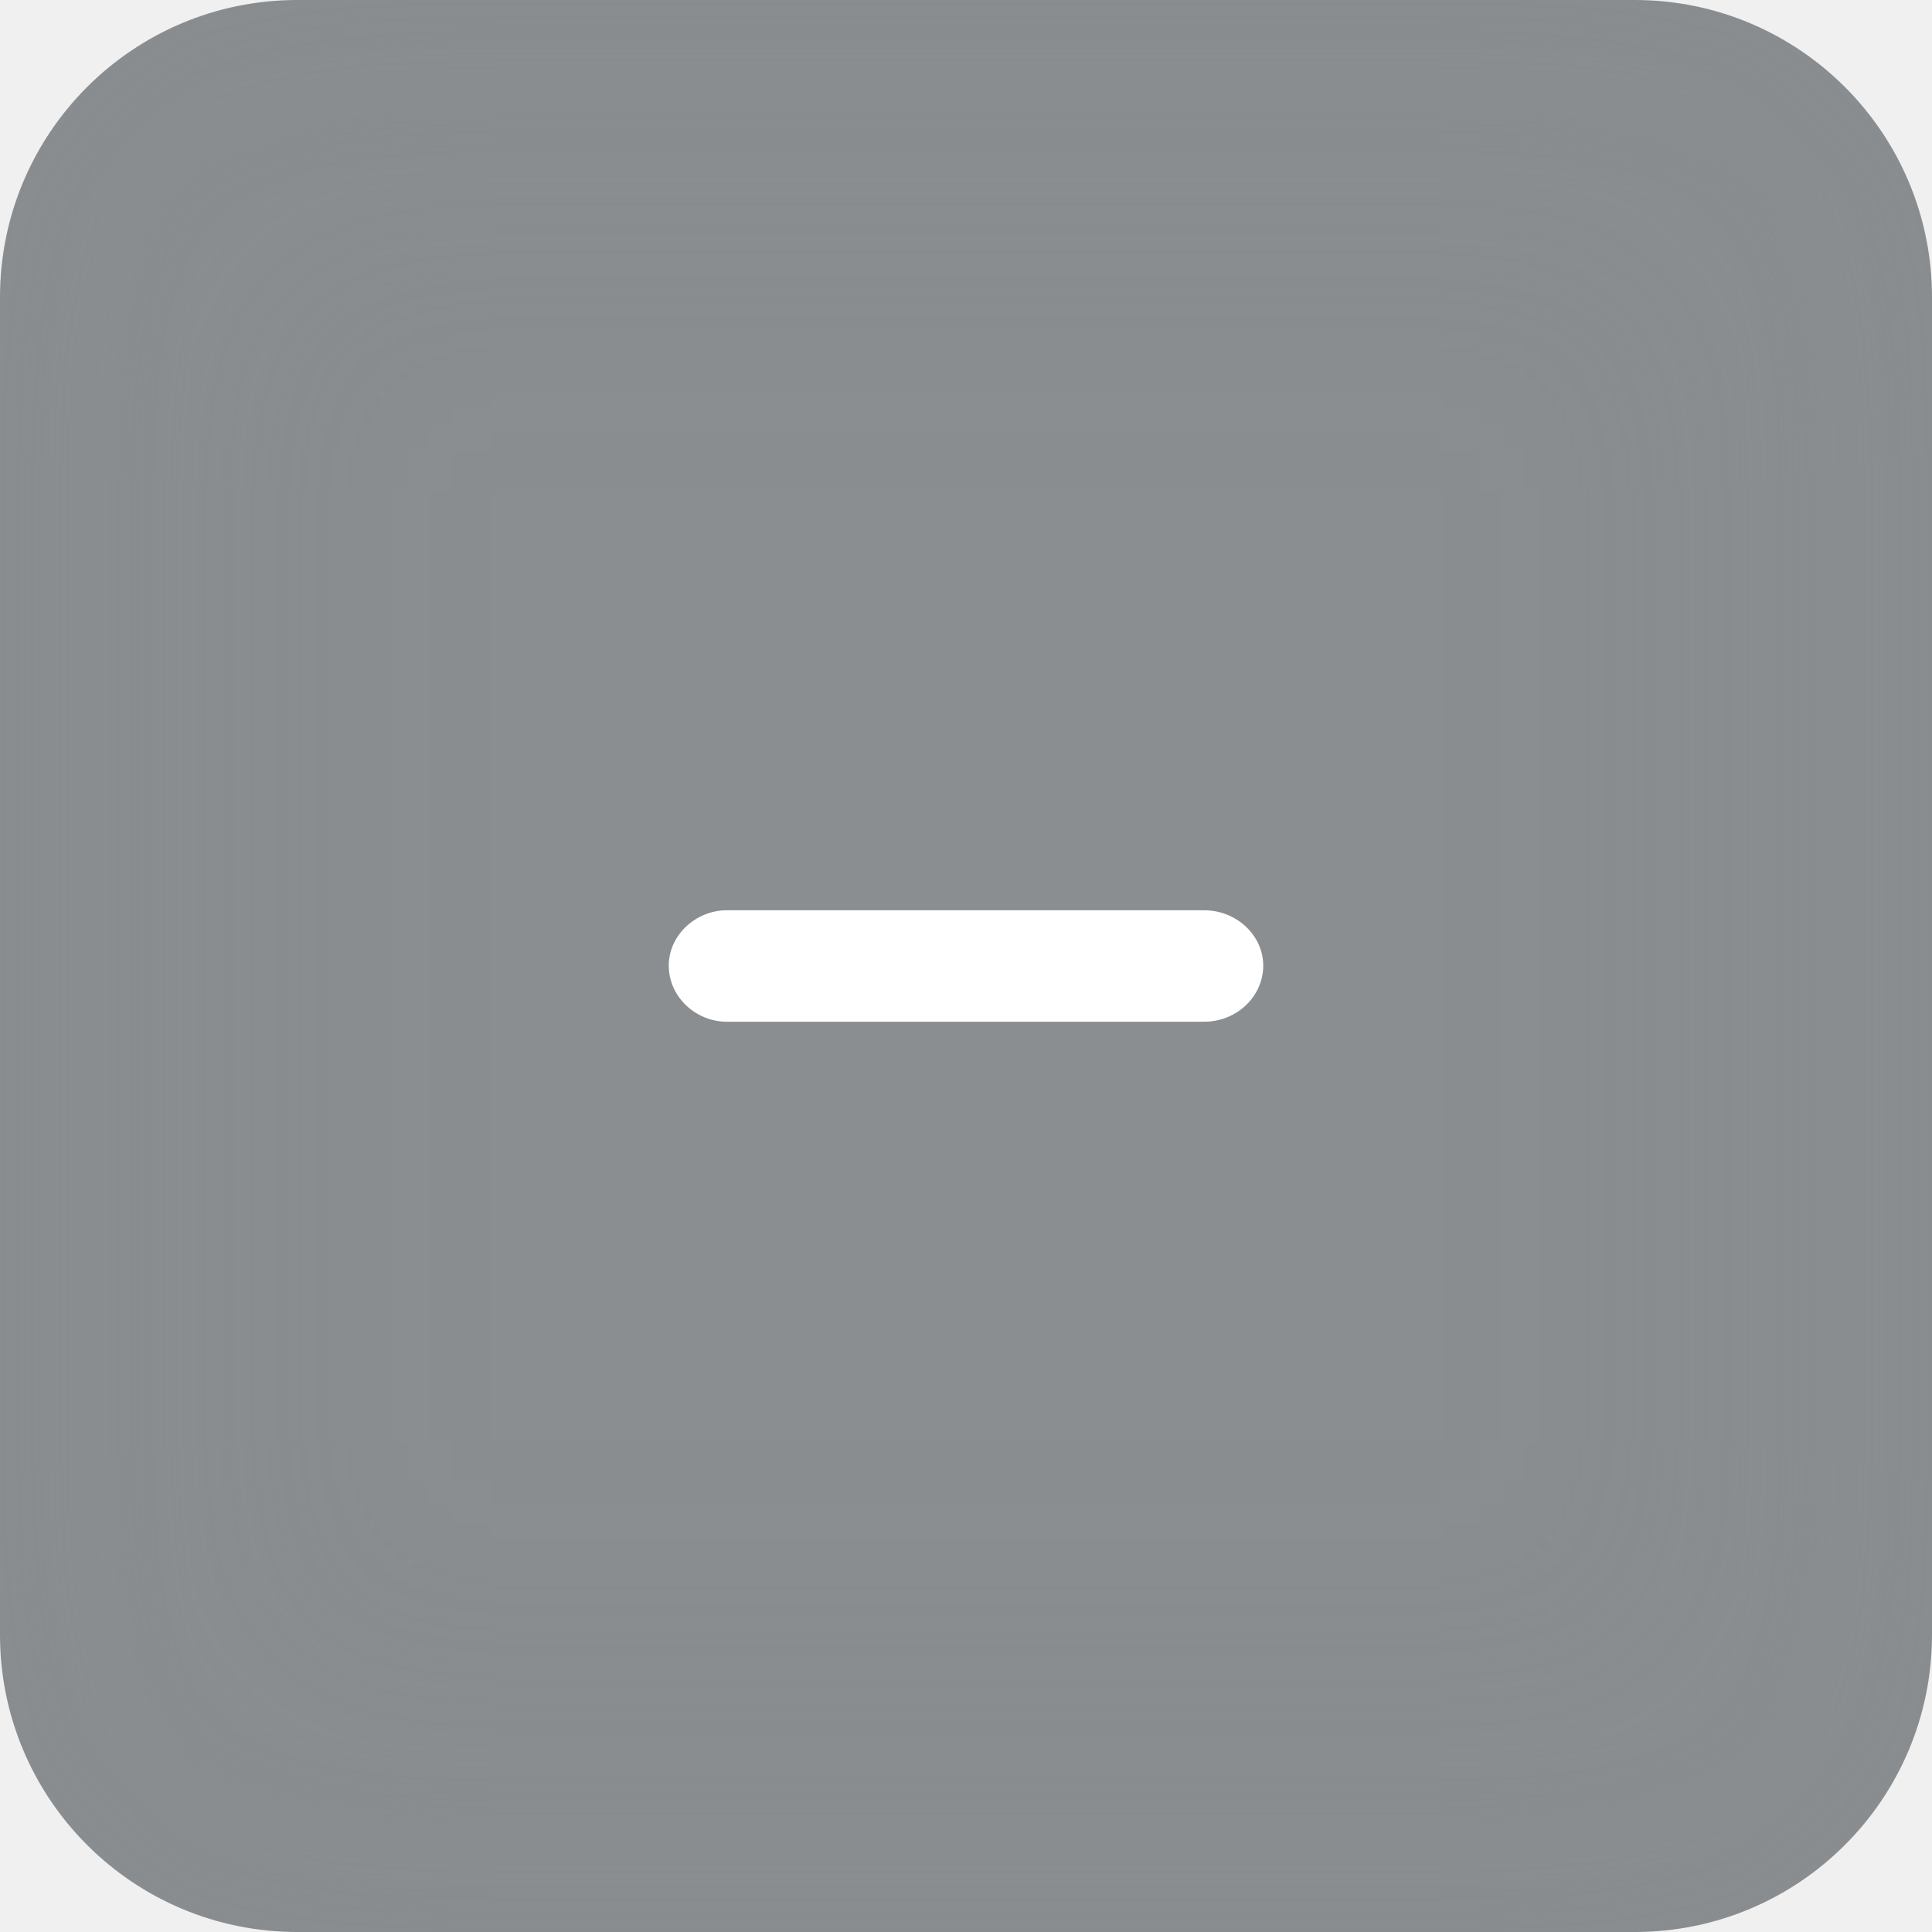
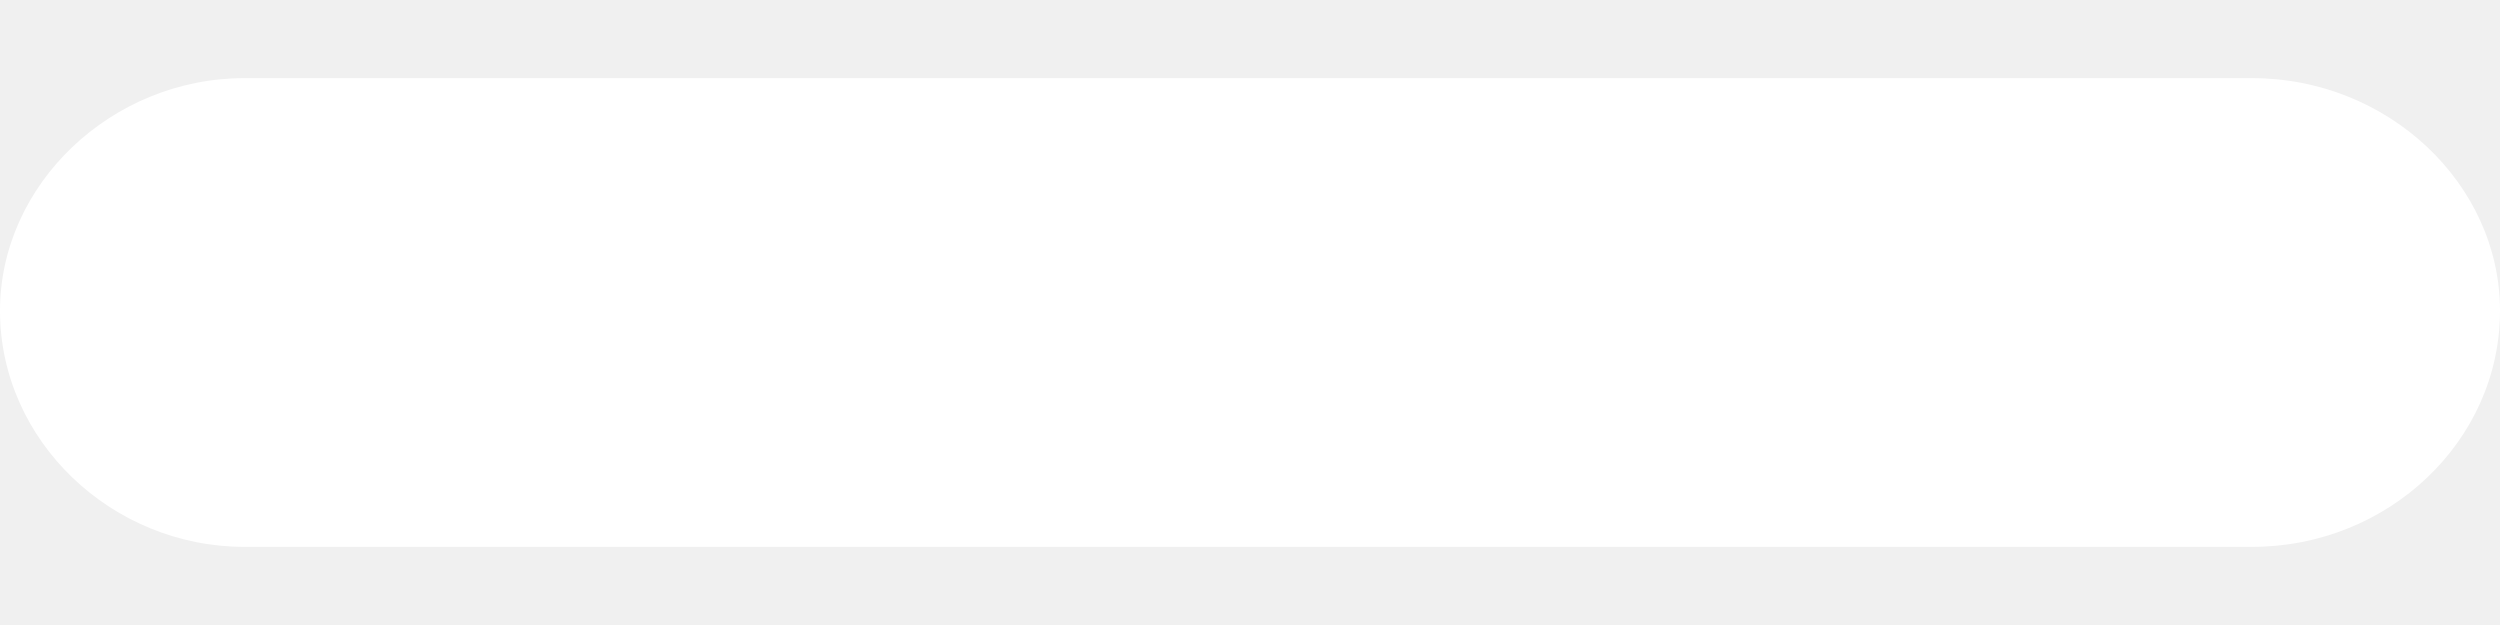
- <svg xmlns="http://www.w3.org/2000/svg" width="52" height="52" viewBox="0 0 52 52" fill="none">
-   <g filter="url(#filter0_b_8176_30743)">
-     <rect width="52" height="52" rx="8" fill="#474B4F" fill-opacity="0.6" />
-     <path fill-rule="evenodd" clip-rule="evenodd" d="M19.566 24.5H32.411C33.286 24.5 34 25.179 34 25.989C34 26.821 33.286 27.5 32.411 27.5H19.566C18.714 27.5 18 26.821 18 25.989C18 25.179 18.714 24.5 19.566 24.5Z" fill="white" />
-   </g>
-   <defs>
-     <filter id="filter0_b_8176_30743" x="-30" y="-30" width="112" height="112" filterUnits="userSpaceOnUse" color-interpolation-filters="sRGB">
-       <feFlood flood-opacity="0" result="BackgroundImageFix" />
-       <feGaussianBlur in="BackgroundImage" stdDeviation="15" />
-       <feComposite in2="SourceAlpha" operator="in" result="effect1_backgroundBlur_8176_30743" />
-       <feBlend mode="normal" in="SourceGraphic" in2="effect1_backgroundBlur_8176_30743" result="shape" />
-     </filter>
-   </defs>
+ <svg xmlns="http://www.w3.org/2000/svg" width="16" height="4" fill="none">
+   <path fill-rule="evenodd" clip-rule="evenodd" d="M1.565.5H14.412C15.286.5 16 1.179 16 1.989 16 2.821 15.286 3.5 14.412 3.5H1.565C.714 3.5 0 2.821 0 1.989 0 1.179.714.5 1.565.5Z" fill="#fff" />
</svg>
